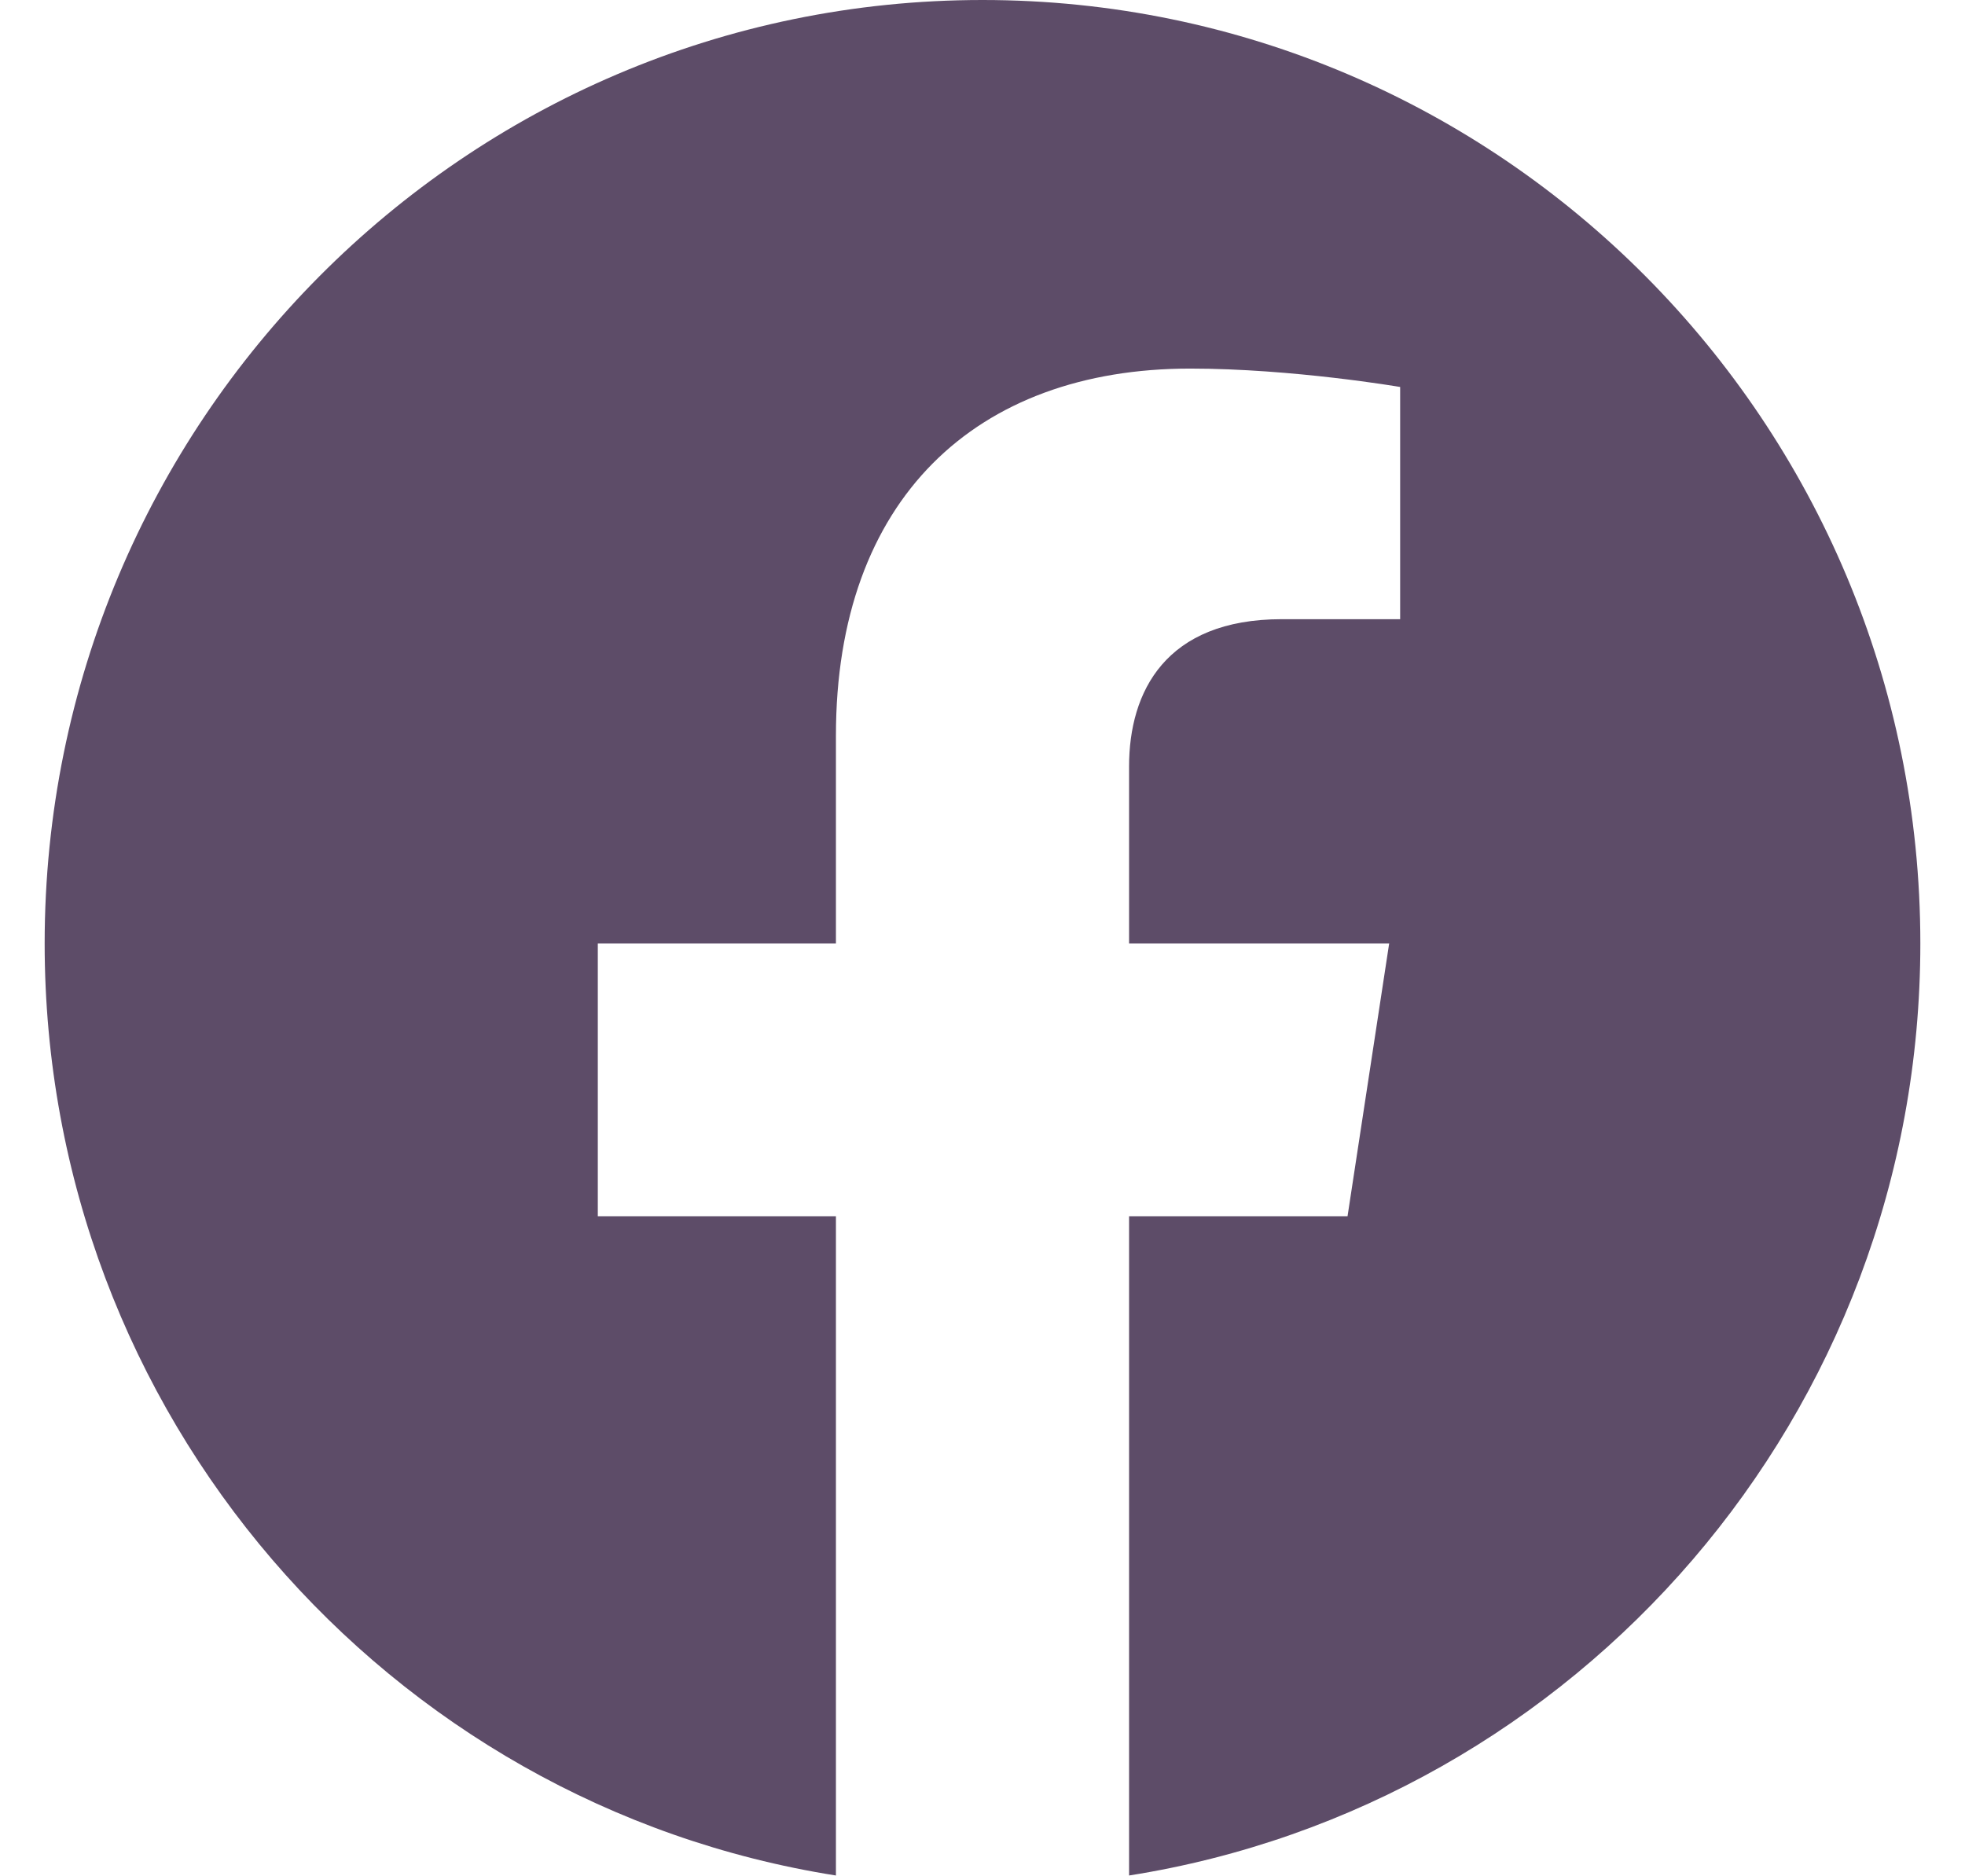
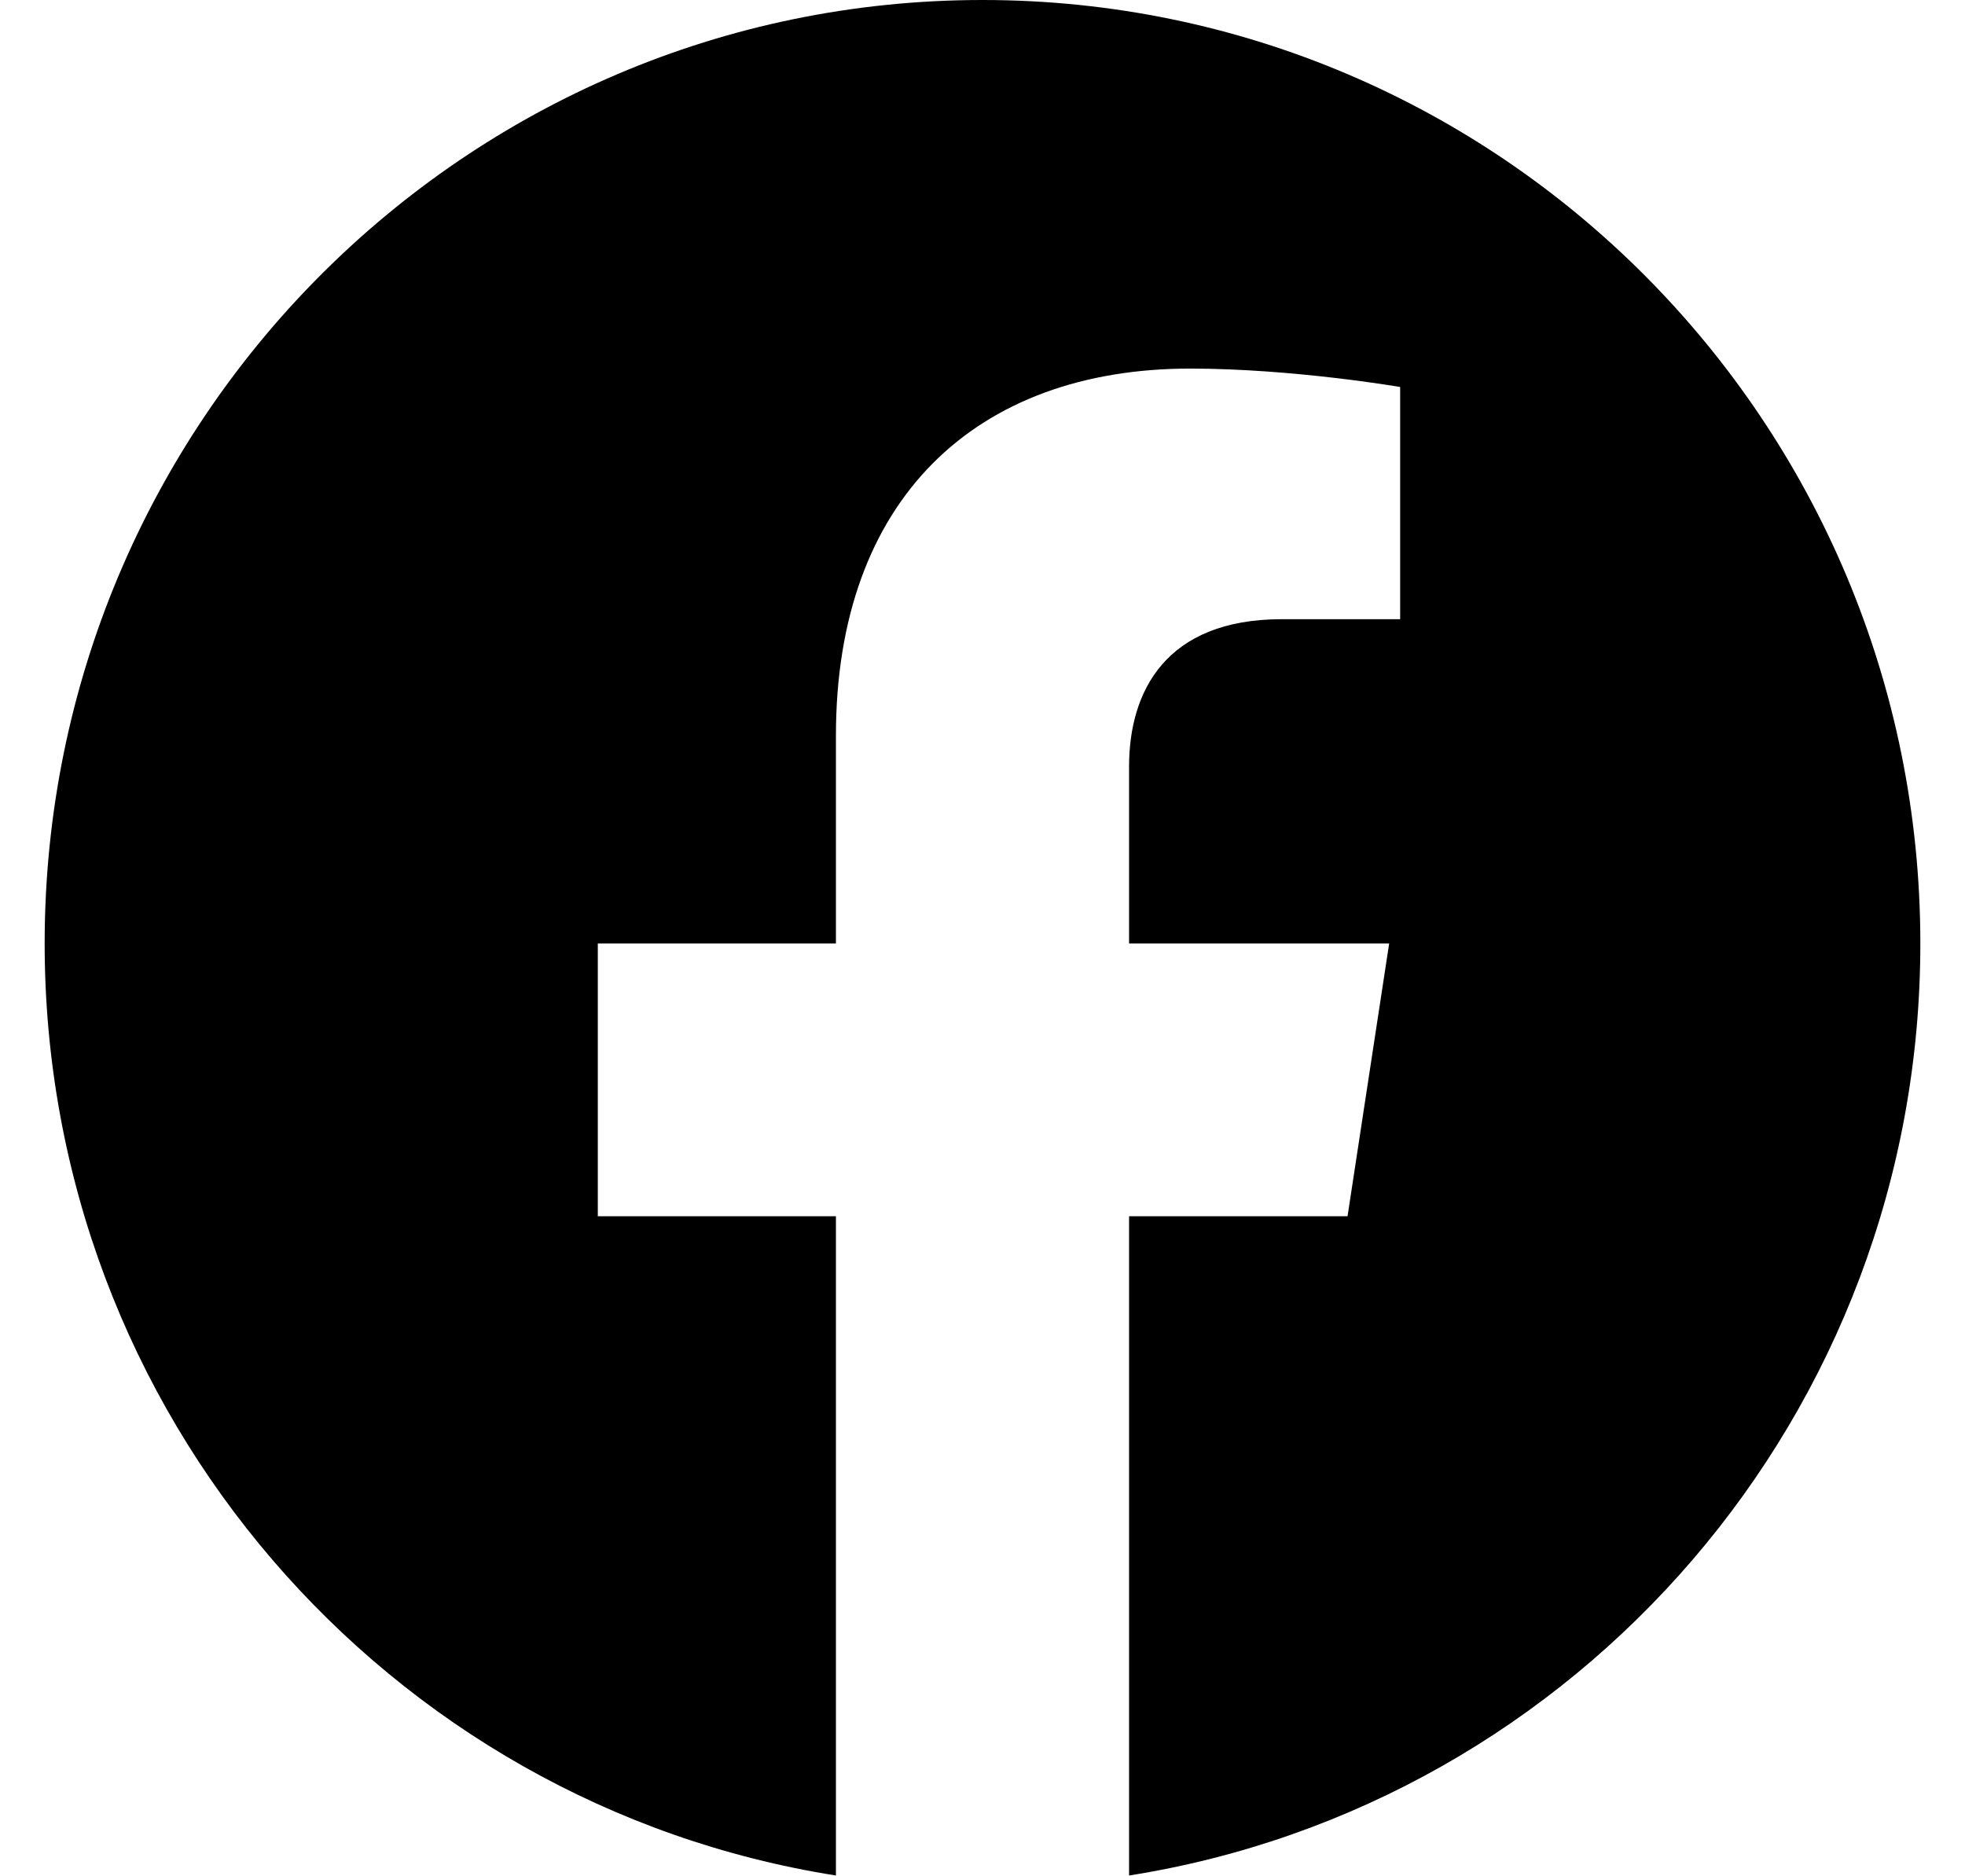
<svg xmlns="http://www.w3.org/2000/svg" width="22" height="21" viewBox="0 0 22 21" fill="none">
-   <path d="M21.5 10.564C21.5 4.73 16.799 0 11 0C5.201 0 0.5 4.73 0.5 10.564C0.5 15.837 4.34 20.207 9.359 21V13.618H6.693V10.564H9.359V8.237C9.359 5.589 10.927 4.127 13.325 4.127C14.474 4.127 15.676 4.333 15.676 4.333V6.933H14.352C13.047 6.933 12.641 7.747 12.641 8.582V10.564H15.553L15.087 13.618H12.641V21C17.66 20.207 21.5 15.837 21.5 10.564Z" fill="#5D4C68" />
+   <path d="M21.5 10.564C21.5 4.73 16.799 0 11 0C5.201 0 0.5 4.73 0.5 10.564C0.5 15.837 4.34 20.207 9.359 21V13.618H6.693V10.564H9.359V8.237C9.359 5.589 10.927 4.127 13.325 4.127C14.474 4.127 15.676 4.333 15.676 4.333V6.933H14.352C13.047 6.933 12.641 7.747 12.641 8.582V10.564H15.553L15.087 13.618H12.641V21C17.66 20.207 21.5 15.837 21.5 10.564Z" fill="#000000" />
</svg>
